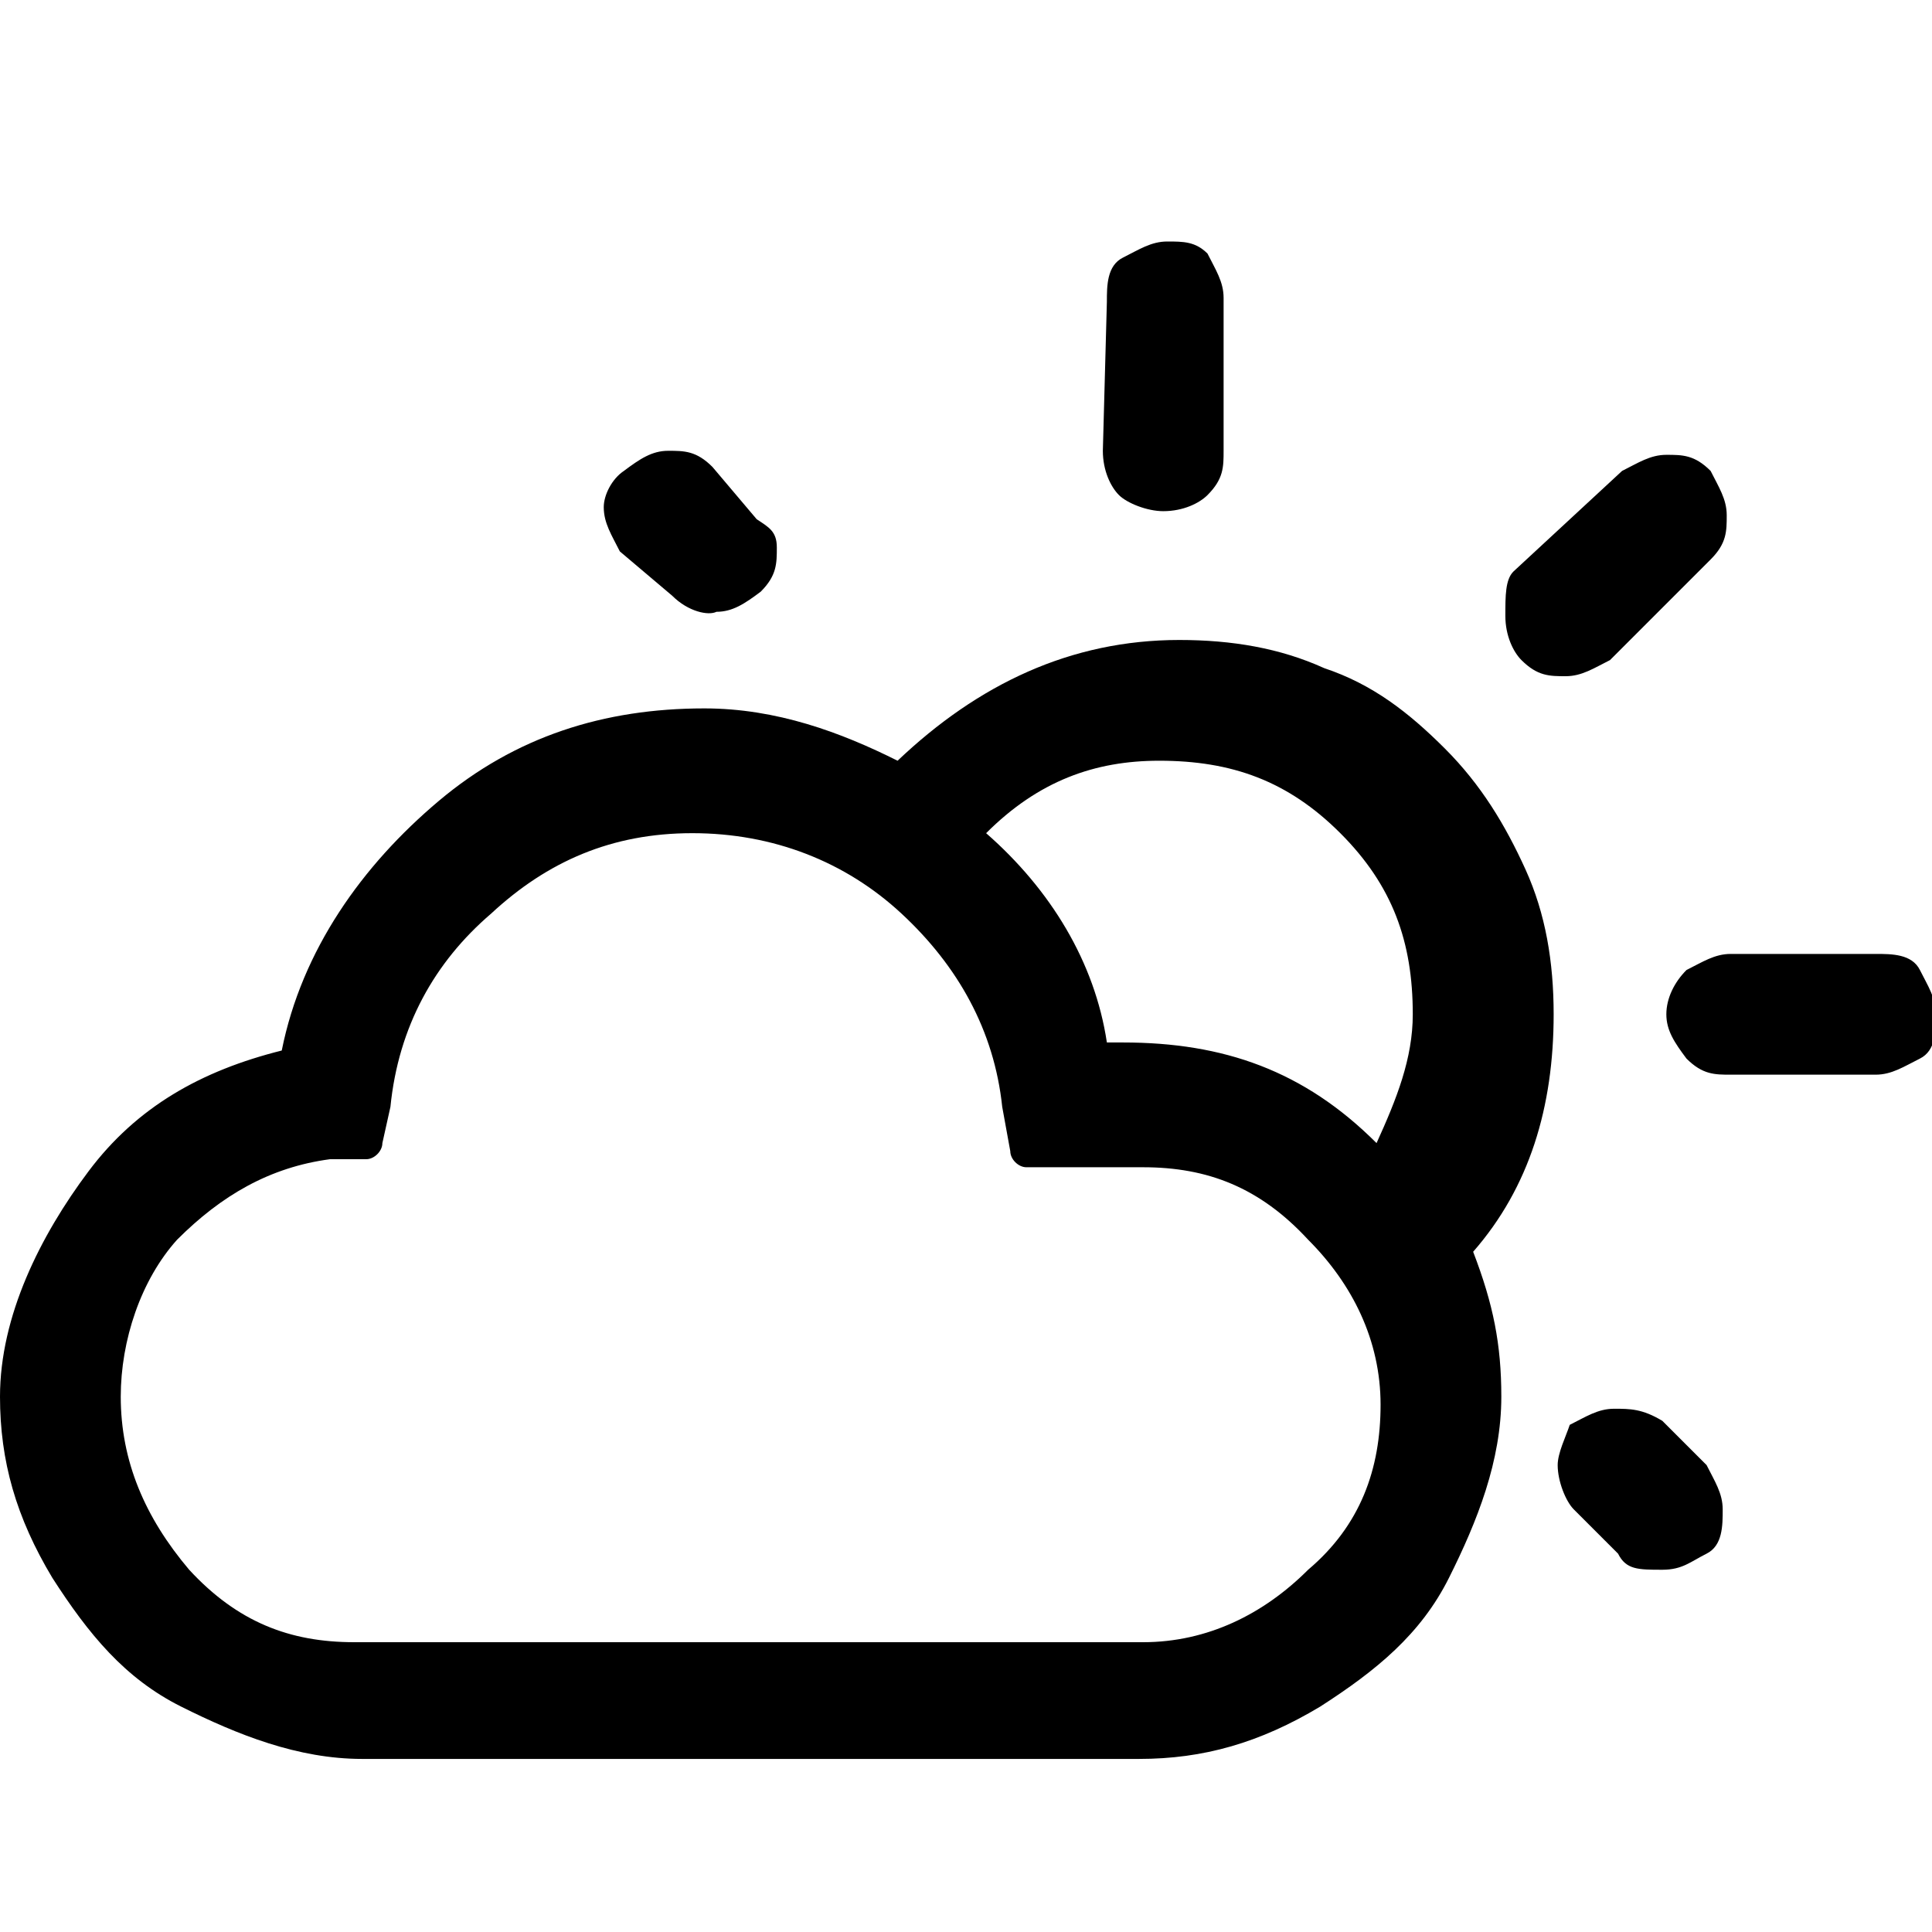
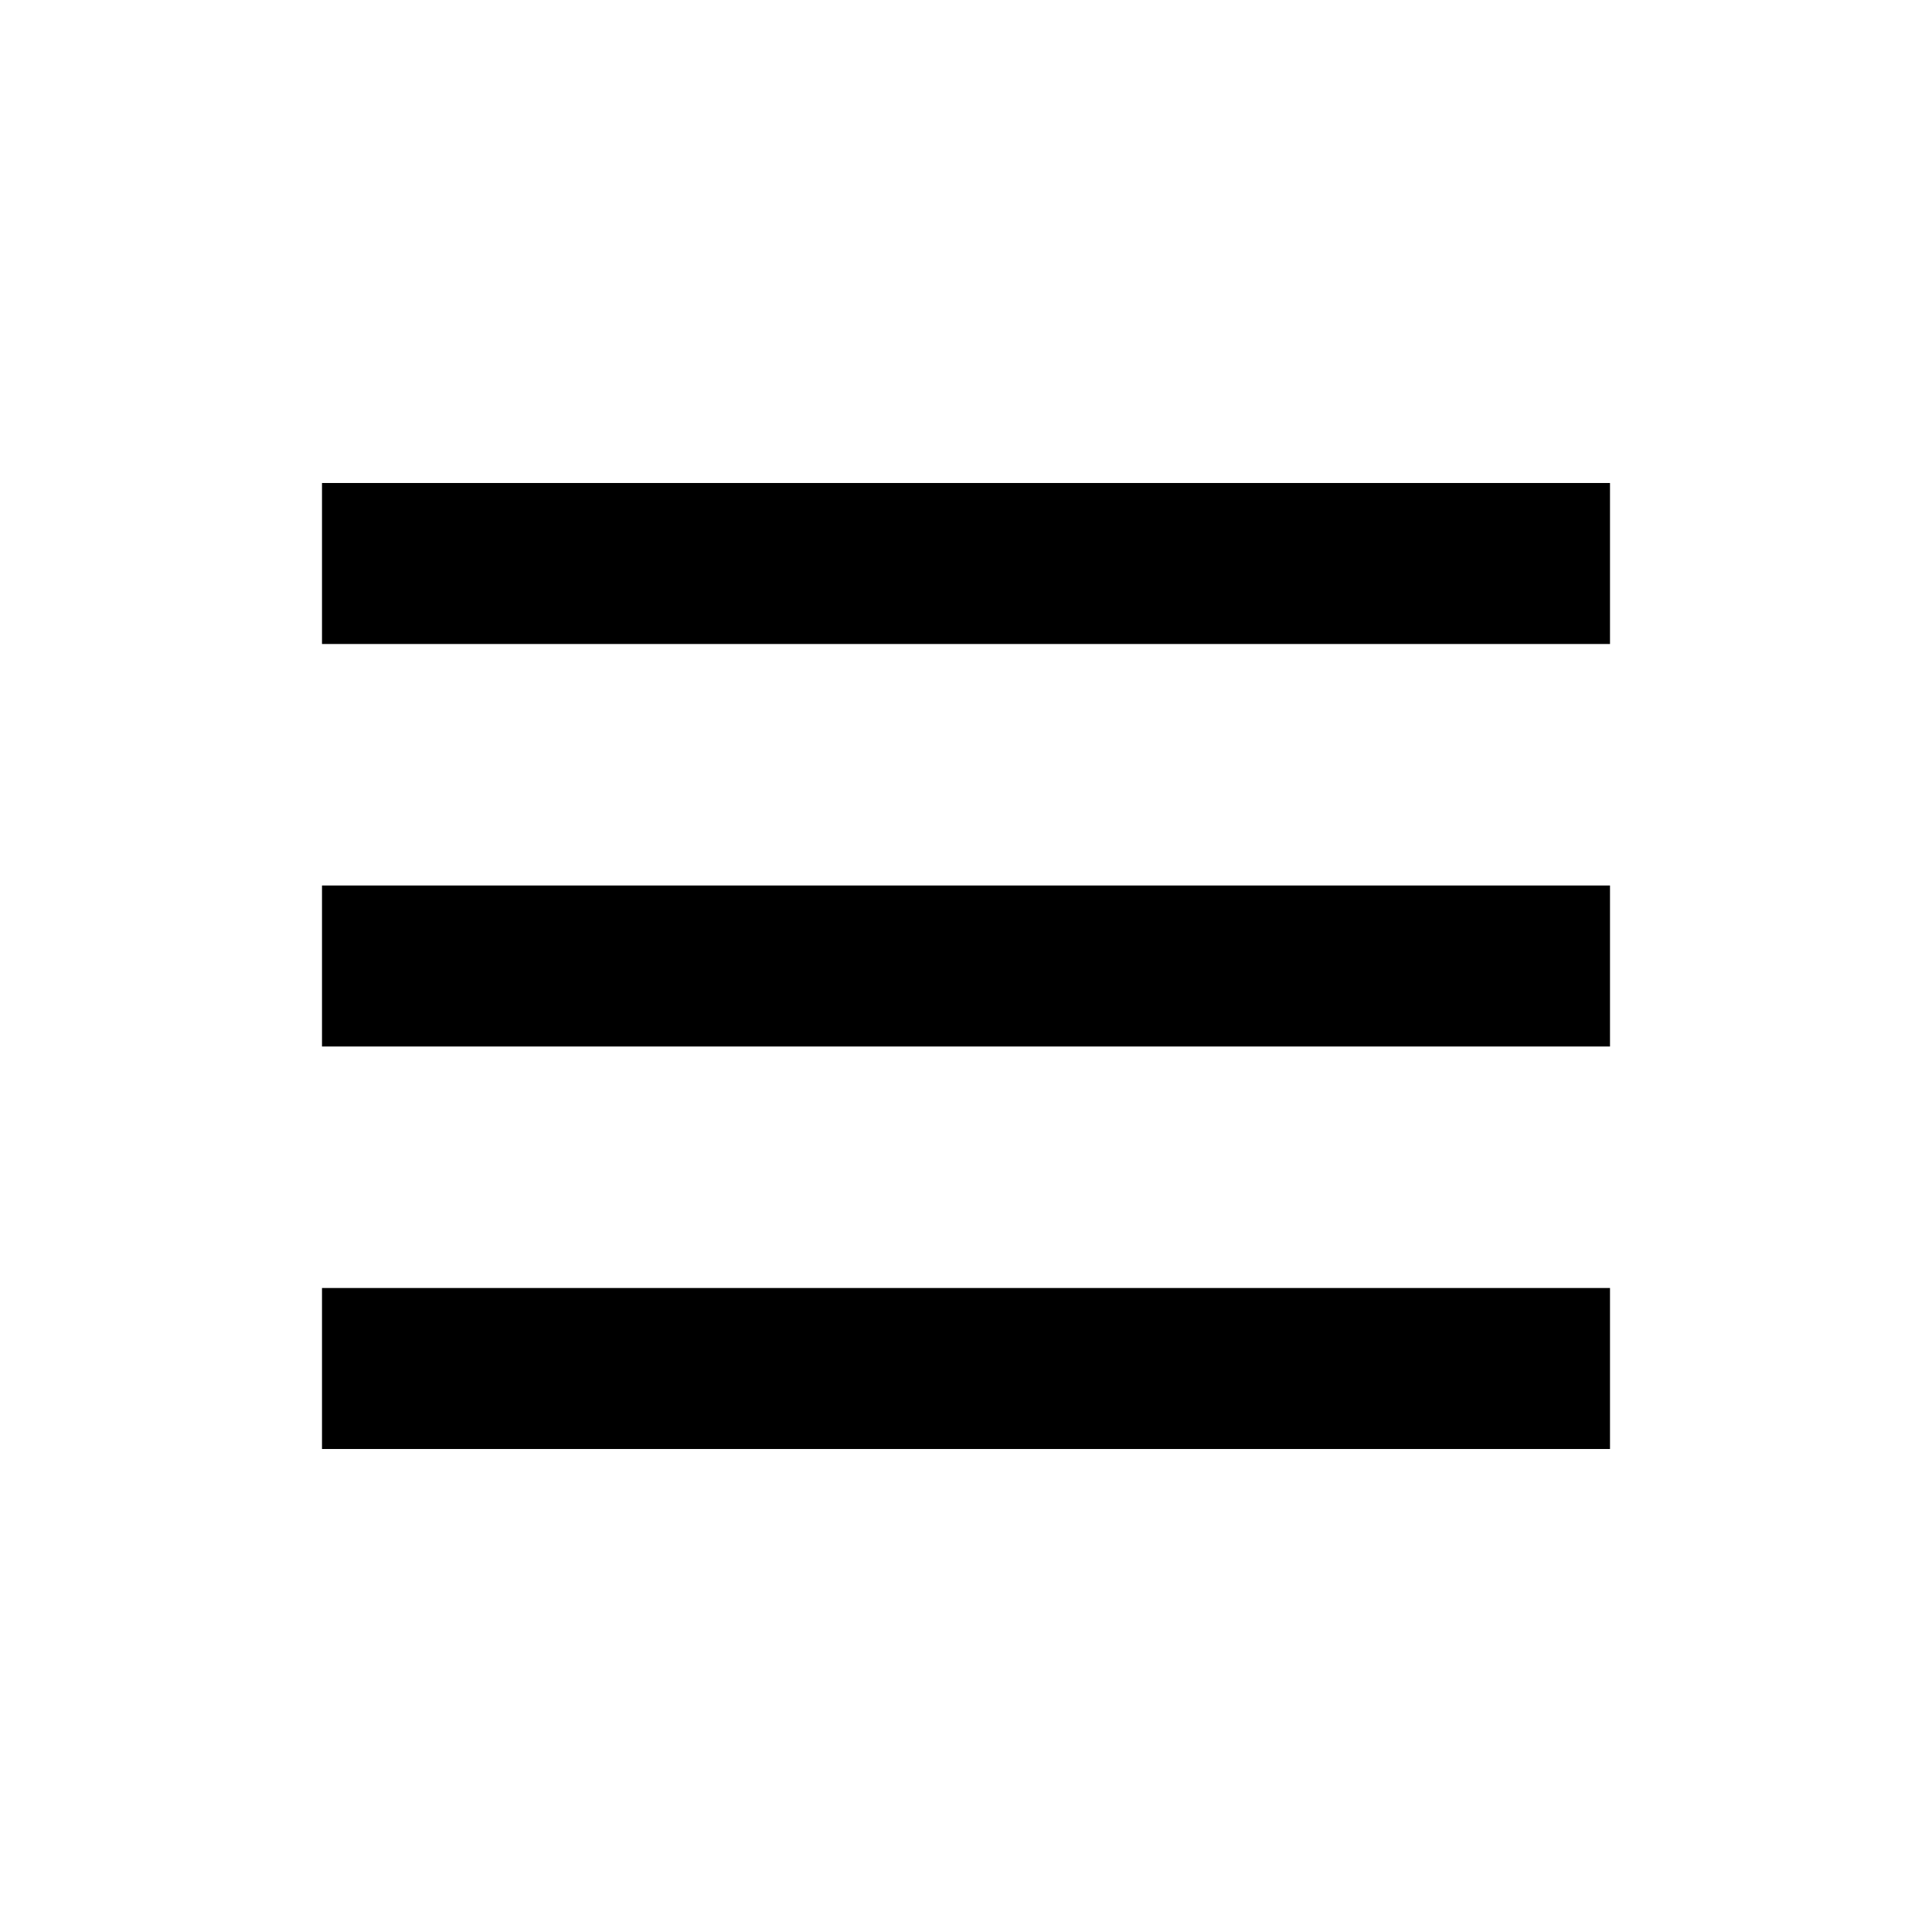
- <svg xmlns="http://www.w3.org/2000/svg" width="48" height="48" viewBox="0 0 48 48">
-   <path fill-rule="evenodd" clip-rule="evenodd" d="M0 34.7c0 1.6.4 3 1.3 4.5.9 1.4 1.8 2.5 3.2 3.2 1.4.7 2.9 1.3 4.5 1.3h19.3c1.6 0 3-.4 4.5-1.3 1.4-.9 2.5-1.8 3.2-3.2.7-1.4 1.3-2.9 1.3-4.5 0-1.3-.2-2.3-.7-3.6 1.4-1.6 2-3.6 2-5.9 0-1.3-.2-2.5-.7-3.6-.5-1.1-1.1-2.1-2-3s-1.8-1.6-3-2c-1.1-.5-2.3-.7-3.6-.7-2.7 0-5 1.1-7 3-1.4-.7-3-1.3-4.8-1.3-2.5 0-4.7.7-6.6 2.3S7.5 23.6 7 26.1c-2 .5-3.6 1.4-4.8 3S0 32.7 0 34.7zm3 0c0-1.4.5-2.9 1.4-3.9 1.1-1.1 2.3-1.8 3.8-2h.9c.2 0 .4-.2.4-.4l.2-.9c.2-2 1.1-3.6 2.5-4.8 1.4-1.3 3-2 5-2s3.8.7 5.2 2c1.4 1.3 2.3 2.9 2.5 4.8l.2 1.1c0 .2.2.4.4.4h2.9c1.6 0 2.9.5 4.1 1.8 1.1 1.1 1.8 2.5 1.8 4.1 0 1.6-.5 3-1.8 4.1-1.1 1.1-2.5 1.8-4.1 1.8H8.8c-1.6 0-2.9-.5-4.1-1.8C3.6 37.7 3 36.3 3 34.7zm12-22.1c0 .4.2.7.4 1.1l1.3 1.1c.4.4.9.5 1.1.4.4 0 .7-.2 1.1-.5.4-.4.4-.7.4-1.1 0-.4-.2-.5-.5-.7l-1.1-1.3c-.4-.4-.7-.4-1.1-.4-.4 0-.7.2-1.1.5-.3.2-.5.6-.5.9zm9.5 8.1c1.3-1.3 2.7-1.8 4.3-1.8 1.8 0 3.2.5 4.5 1.8 1.3 1.3 1.8 2.7 1.8 4.5 0 1.1-.4 2.1-.9 3.2-1.8-1.8-3.8-2.5-6.3-2.5h-.4c-.3-2-1.4-3.8-3-5.2zm2.9-9.5c0 .5.2.9.4 1.1s.7.4 1.1.4c.5 0 .9-.2 1.1-.4.4-.4.4-.7.4-1.1V7.4c0-.4-.2-.7-.4-1.1-.3-.3-.6-.3-1-.3s-.7.2-1.1.4c-.4.2-.4.7-.4 1.1l-.1 3.7zm10 4.1c0 .5.2.9.4 1.1.4.4.7.4 1.1.4.4 0 .7-.2 1.1-.4l2.5-2.5c.4-.4.4-.7.4-1.1s-.2-.7-.4-1.1c-.4-.4-.7-.4-1.1-.4s-.7.2-1.1.4l-2.7 2.5c-.2.2-.2.6-.2 1.1zm1.3 21.1c0 .4.2.9.4 1.1l1.1 1.1c.2.4.5.4 1.1.4.5 0 .7-.2 1.1-.4.4-.2.4-.7.4-1.1s-.2-.7-.4-1.1l-1.1-1.1c-.5-.3-.8-.3-1.2-.3-.4 0-.7.2-1.1.4-.1.3-.3.7-.3 1zm2.7-11.2c0 .4.2.7.5 1.1.4.4.7.4 1.1.4h3.6c.4 0 .7-.2 1.1-.4.4-.2.4-.7.4-1.1s-.2-.7-.4-1.1c-.2-.4-.7-.4-1.1-.4H43c-.4 0-.7.2-1.1.4-.3.3-.5.7-.5 1.1z" />
+ <svg xmlns="http://www.w3.org/2000/svg" width="48" height="48" viewBox="0 0 24 24" style="enable-background:new 0 0 24 24" xml:space="preserve">
+   <style>.menu--black{fill-rule:evenodd;clip-rule:evenodd;fill:#000}</style>
+   <path class="menu--black" d="M4 18h16v-2H4v2zm0-5h16v-2H4v2zm0-7v2h16V6H4z" />
</svg>
